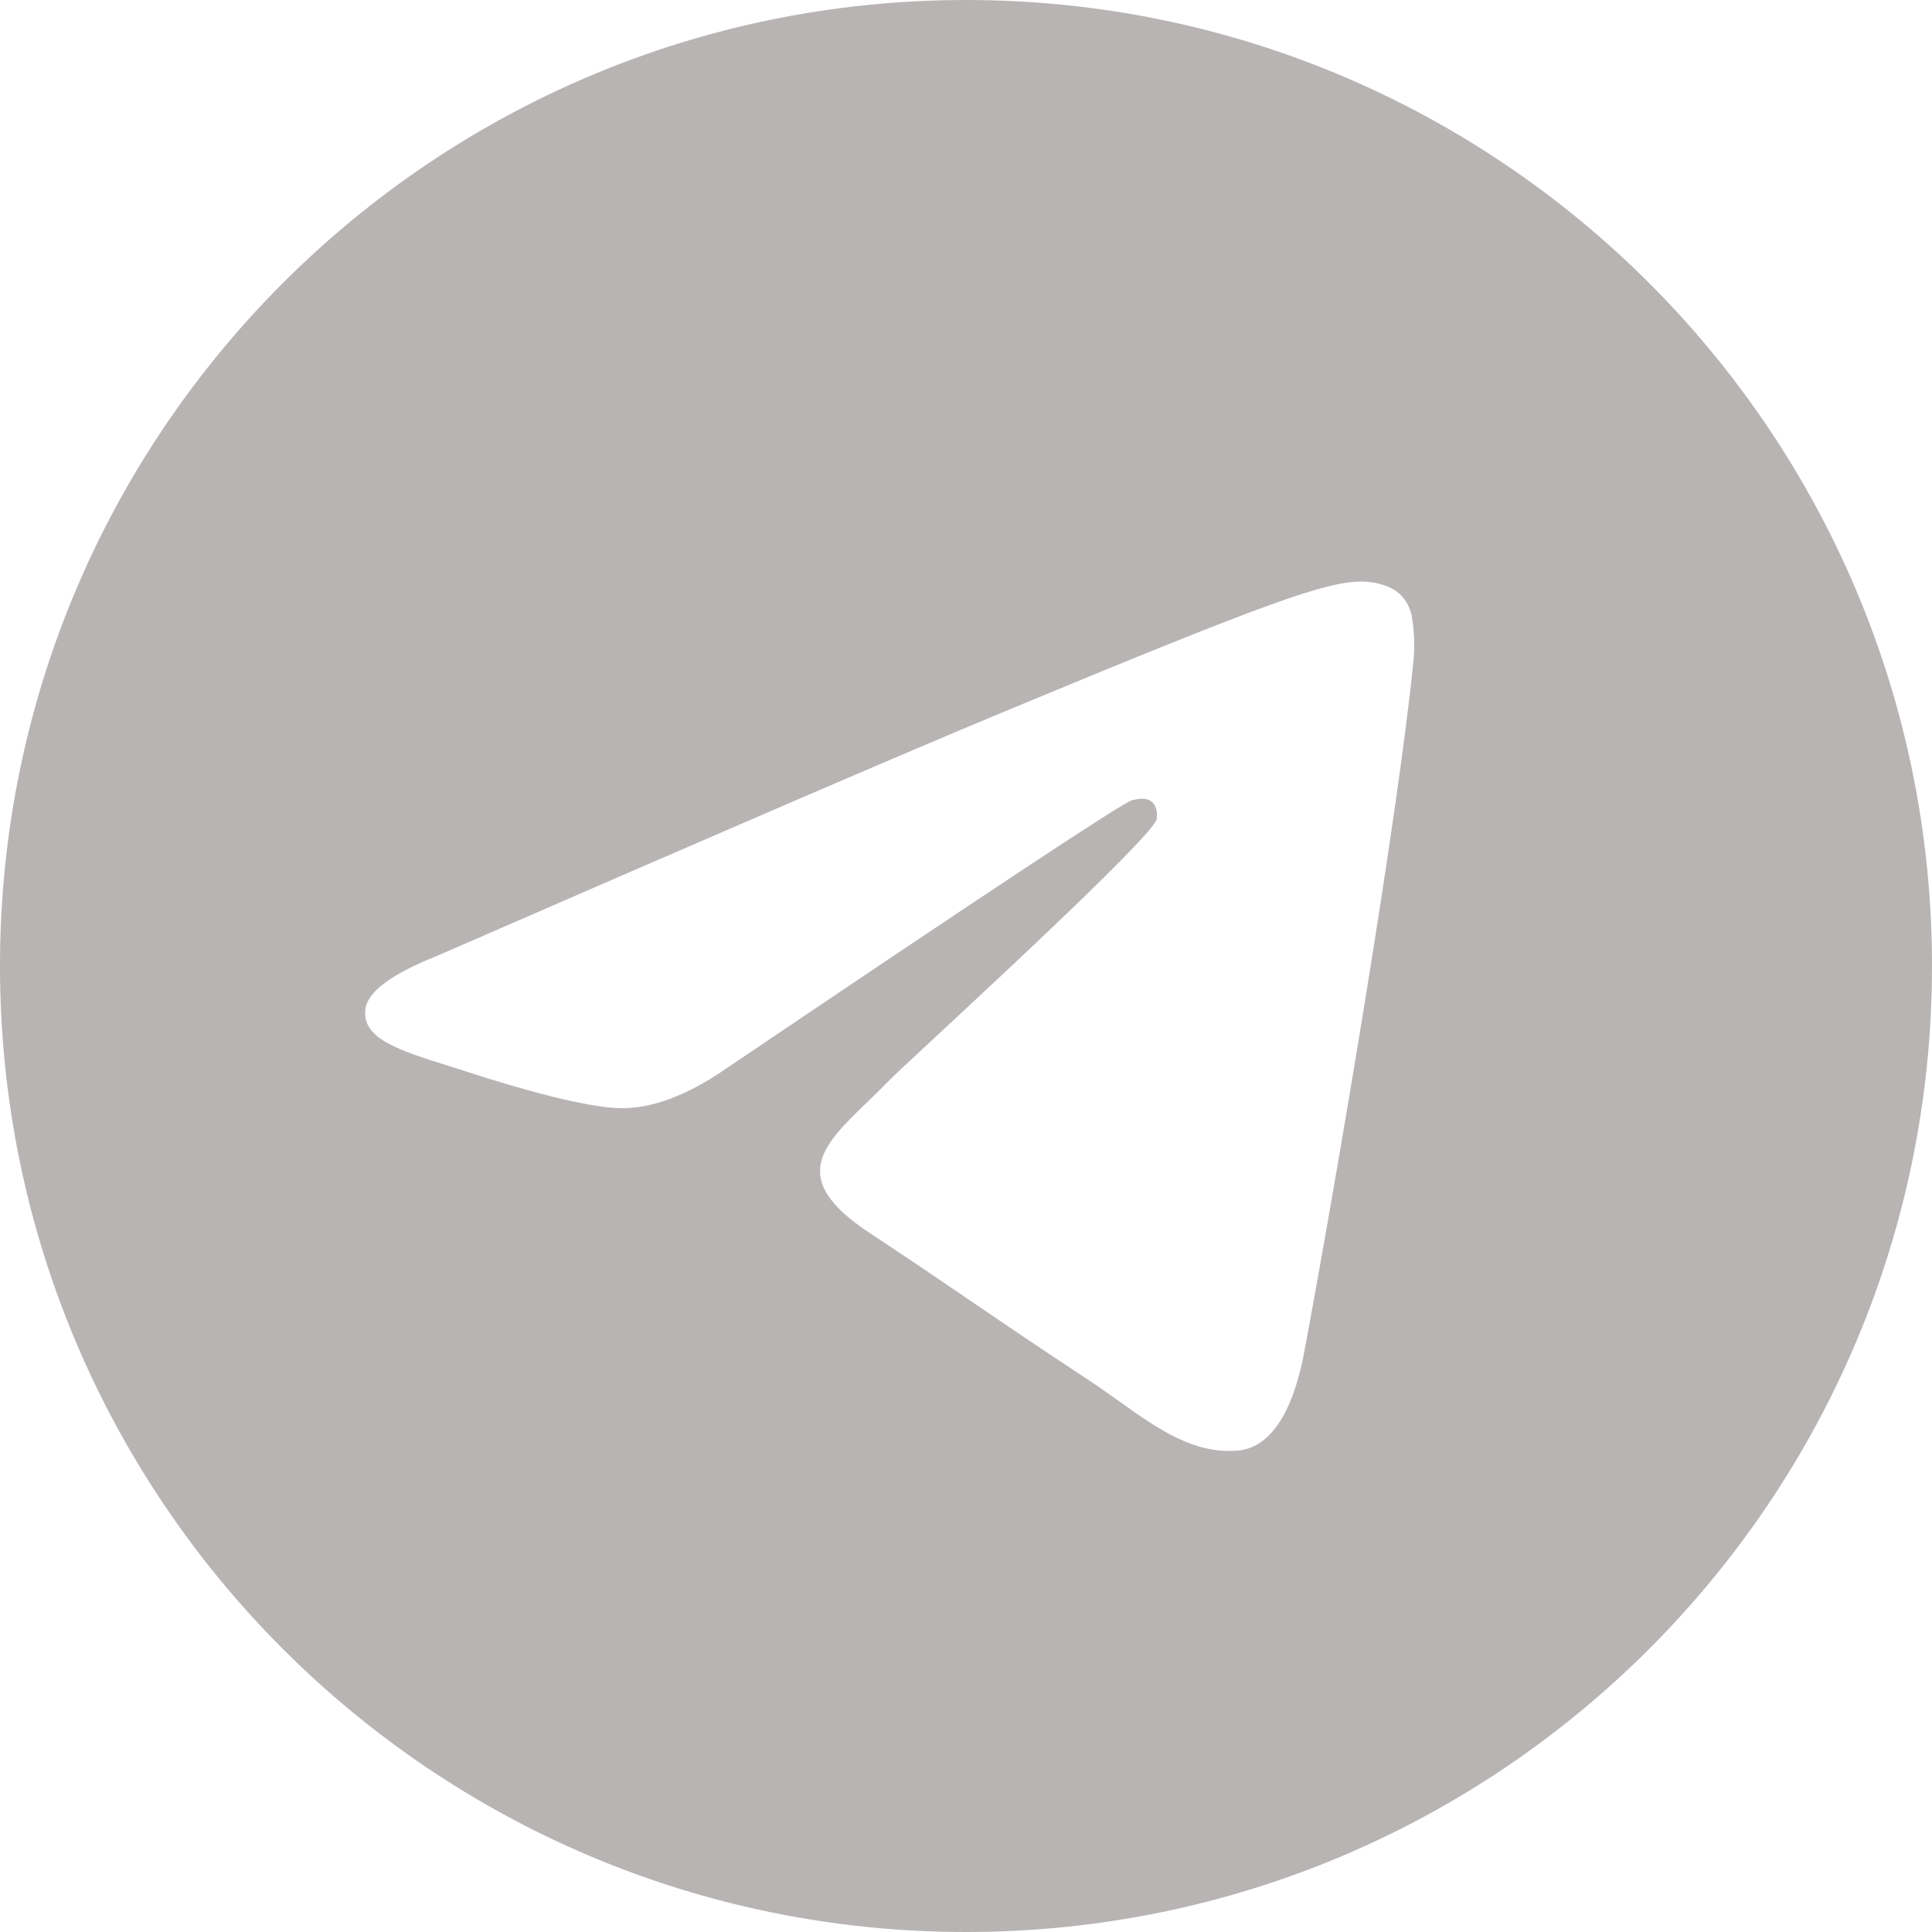
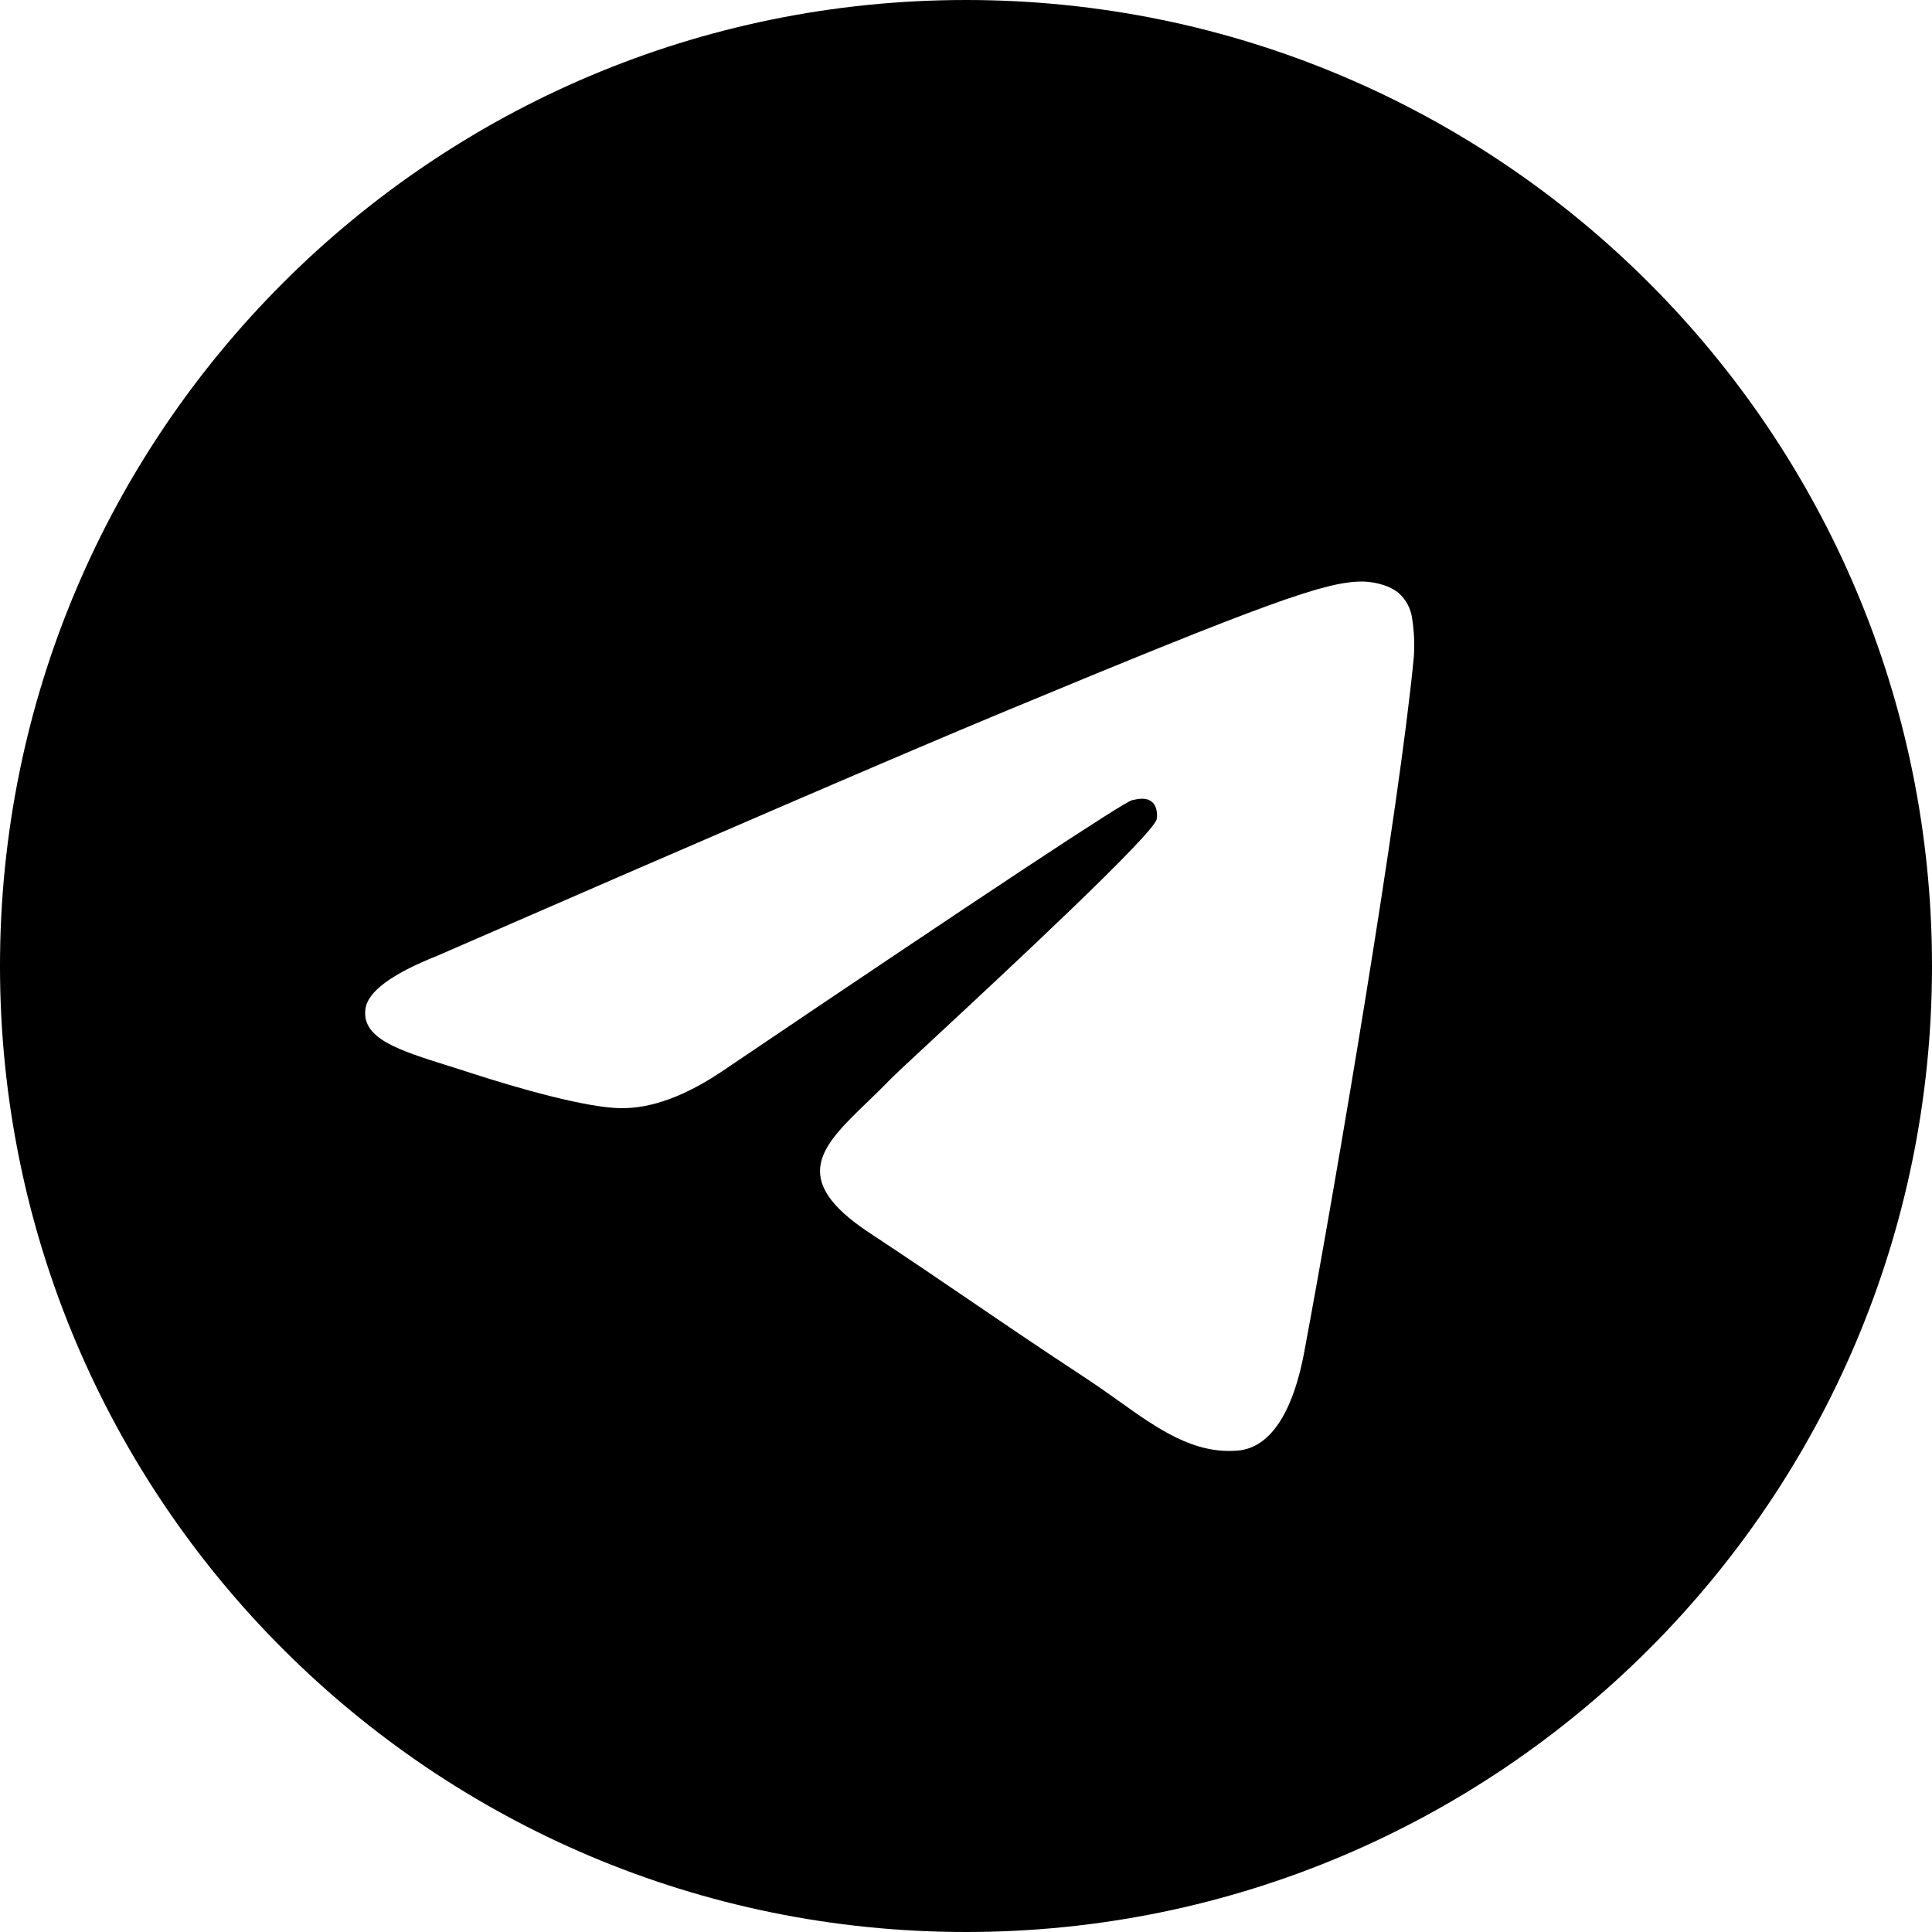
<svg xmlns="http://www.w3.org/2000/svg" width="24" height="24" viewBox="0 0 24 24" fill="none">
-   <path fill-rule="evenodd" clip-rule="evenodd" d="M24 12C24 18.627 18.627 24 12 24C5.373 24 -6.10352e-05 18.627 -6.10352e-05 12C-6.10352e-05 5.373 5.373 0 12 0C18.627 0 24 5.373 24 12ZM12.43 8.859C11.263 9.344 8.93 10.349 5.432 11.873C4.864 12.099 4.566 12.32 4.539 12.536C4.493 12.902 4.951 13.046 5.573 13.241C5.658 13.268 5.746 13.295 5.836 13.325C6.449 13.524 7.273 13.757 7.701 13.766C8.09 13.774 8.524 13.614 9.003 13.286C12.271 11.079 13.958 9.964 14.064 9.94C14.139 9.923 14.243 9.901 14.313 9.964C14.383 10.026 14.376 10.144 14.369 10.176C14.323 10.369 12.529 12.038 11.599 12.902C11.309 13.171 11.104 13.362 11.062 13.406C10.968 13.503 10.872 13.596 10.78 13.685C10.21 14.233 9.784 14.645 10.804 15.317C11.294 15.64 11.686 15.907 12.077 16.173C12.504 16.464 12.93 16.754 13.482 17.116C13.622 17.208 13.756 17.303 13.887 17.396C14.384 17.751 14.831 18.069 15.383 18.019C15.703 17.989 16.035 17.688 16.203 16.789C16.6 14.663 17.382 10.059 17.563 8.161C17.574 8.003 17.567 7.845 17.543 7.689C17.528 7.563 17.467 7.447 17.371 7.364C17.228 7.247 17.006 7.222 16.906 7.224C16.455 7.232 15.763 7.473 12.43 8.859Z" fill="#B8B4B4" />
+   <path fill-rule="evenodd" clip-rule="evenodd" d="M24 12C24 18.627 18.627 24 12 24C5.373 24 -6.10352e-05 18.627 -6.10352e-05 12C-6.10352e-05 5.373 5.373 0 12 0C18.627 0 24 5.373 24 12ZM12.43 8.859C11.263 9.344 8.93 10.349 5.432 11.873C4.864 12.099 4.566 12.32 4.539 12.536C4.493 12.902 4.951 13.046 5.573 13.241C5.658 13.268 5.746 13.295 5.836 13.325C6.449 13.524 7.273 13.757 7.701 13.766C8.09 13.774 8.524 13.614 9.003 13.286C12.271 11.079 13.958 9.964 14.064 9.94C14.139 9.923 14.243 9.901 14.313 9.964C14.383 10.026 14.376 10.144 14.369 10.176C14.323 10.369 12.529 12.038 11.599 12.902C11.309 13.171 11.104 13.362 11.062 13.406C10.968 13.503 10.872 13.596 10.78 13.685C10.21 14.233 9.784 14.645 10.804 15.317C11.294 15.64 11.686 15.907 12.077 16.173C12.504 16.464 12.93 16.754 13.482 17.116C13.622 17.208 13.756 17.303 13.887 17.396C14.384 17.751 14.831 18.069 15.383 18.019C15.703 17.989 16.035 17.688 16.203 16.789C16.6 14.663 17.382 10.059 17.563 8.161C17.574 8.003 17.567 7.845 17.543 7.689C17.528 7.563 17.467 7.447 17.371 7.364C17.228 7.247 17.006 7.222 16.906 7.224C16.455 7.232 15.763 7.473 12.43 8.859Z" fill="currentColor" />
</svg>
